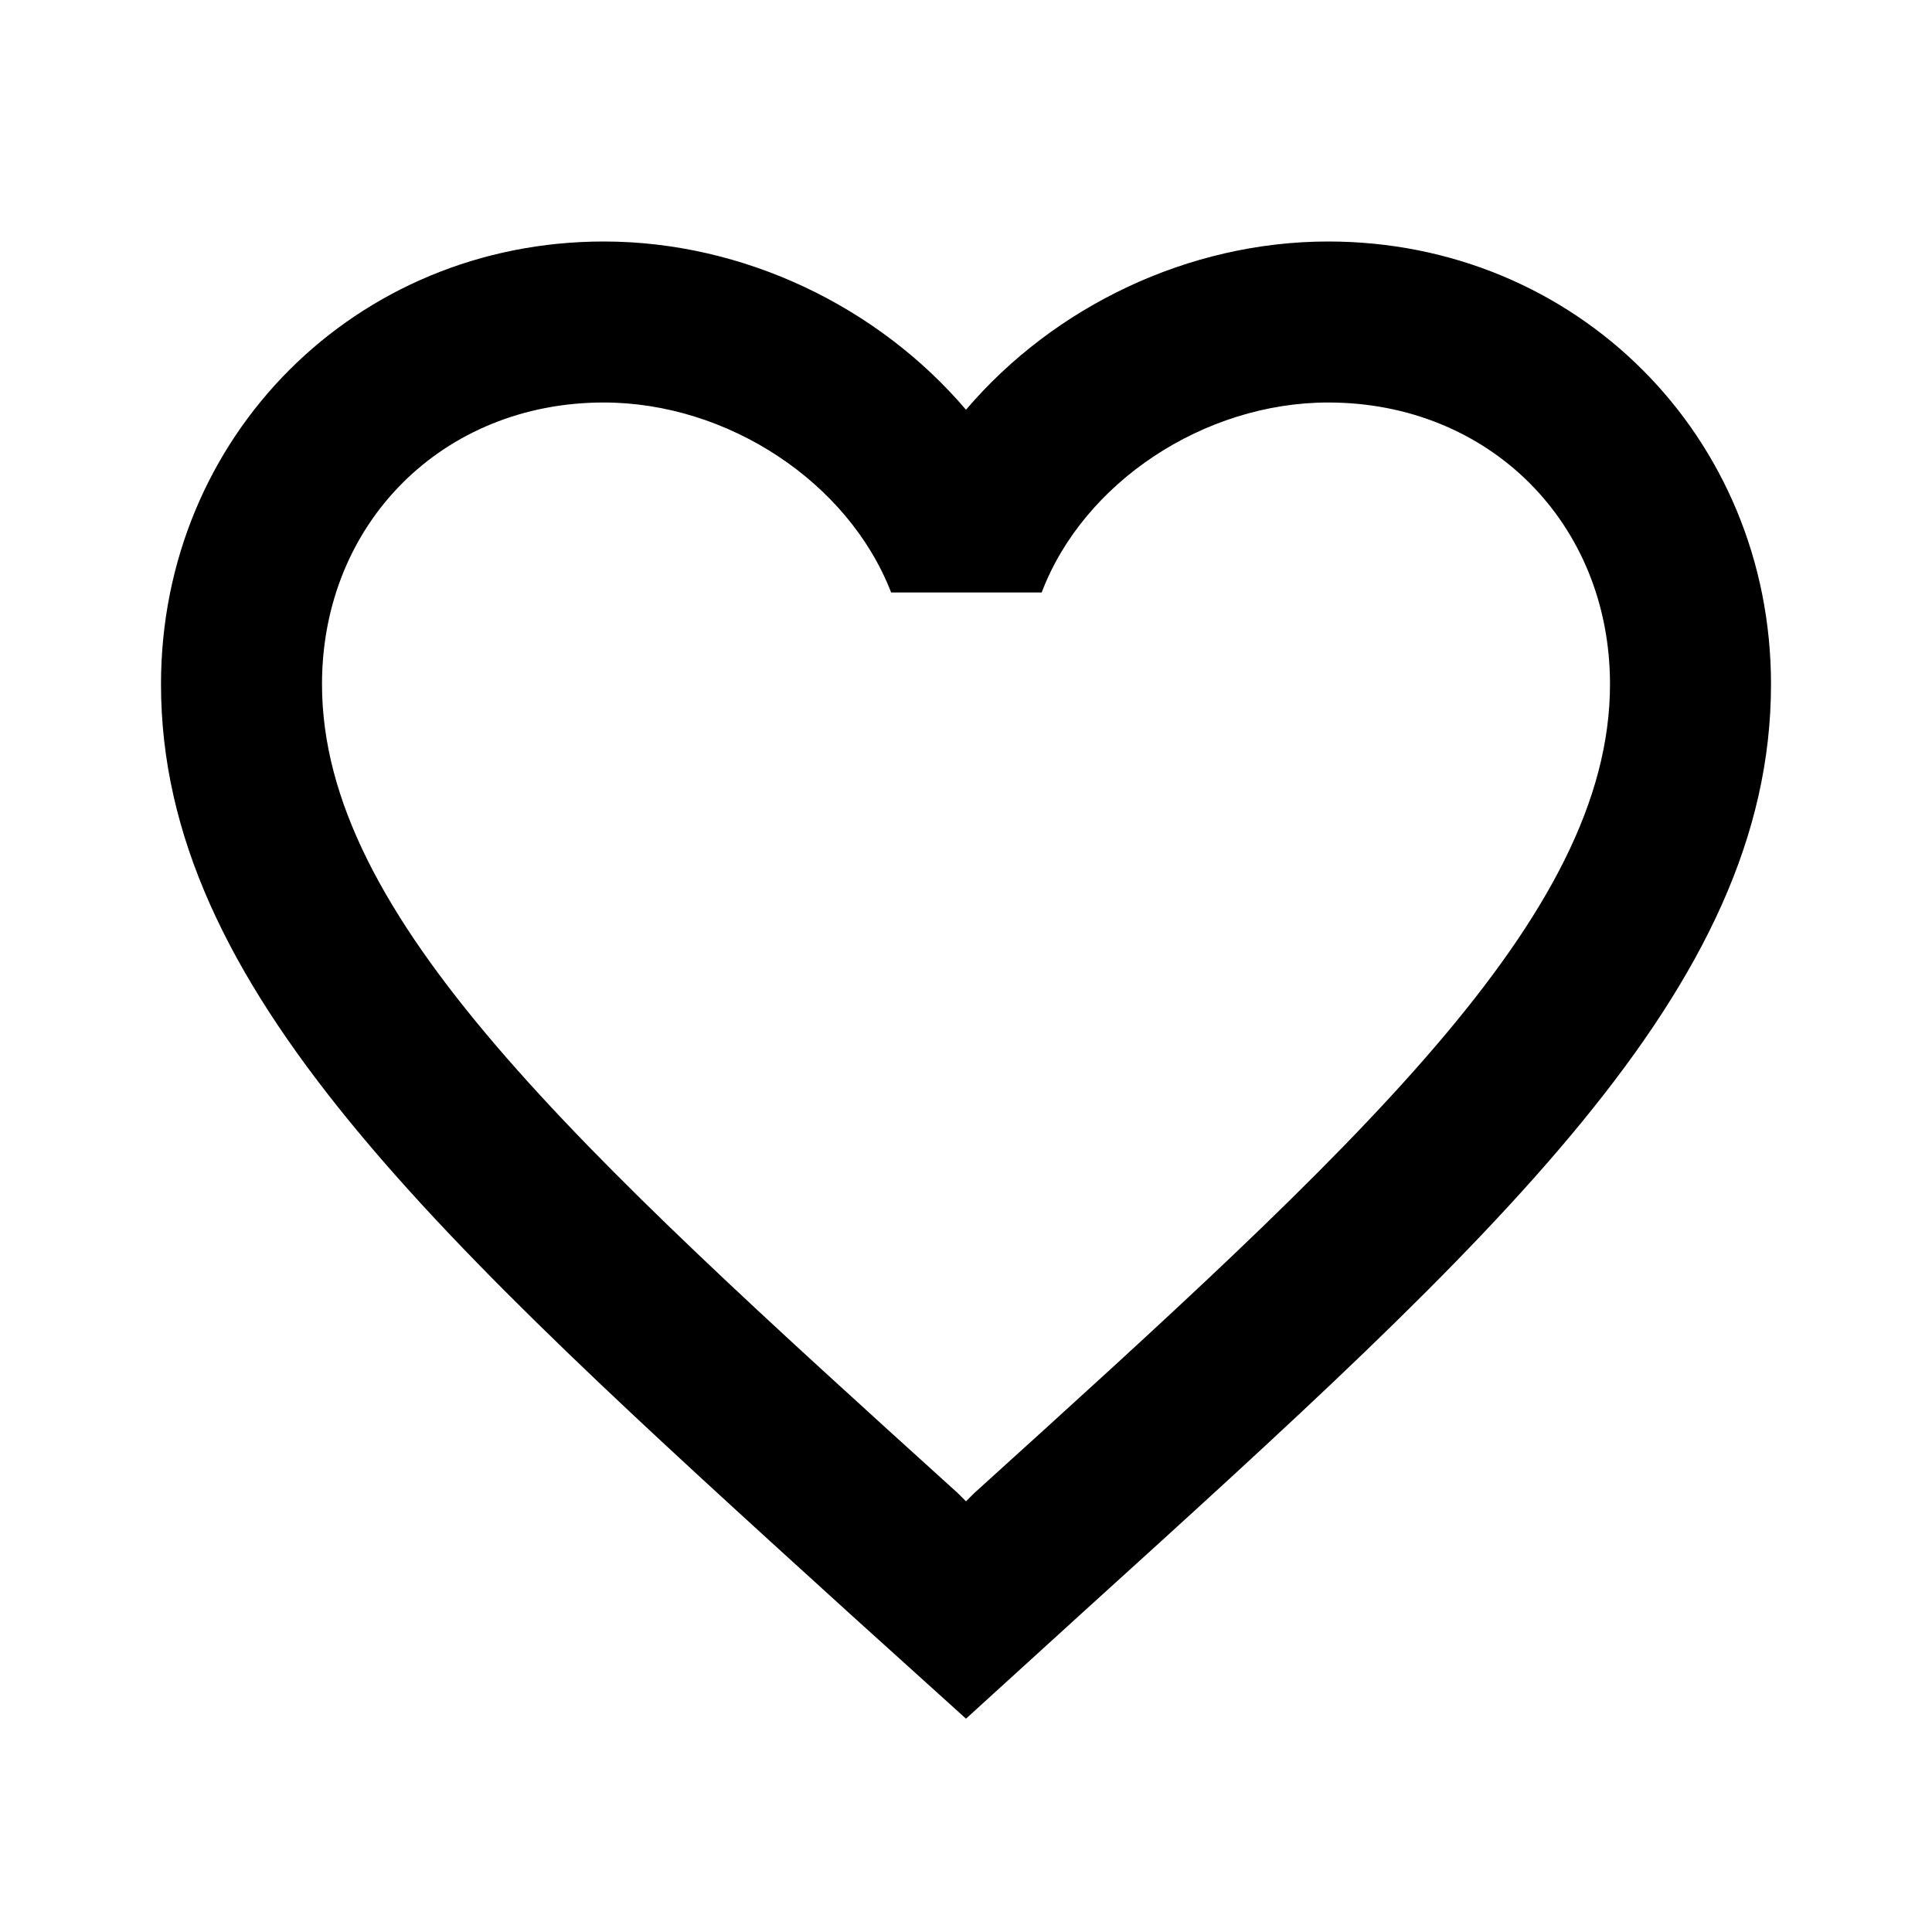
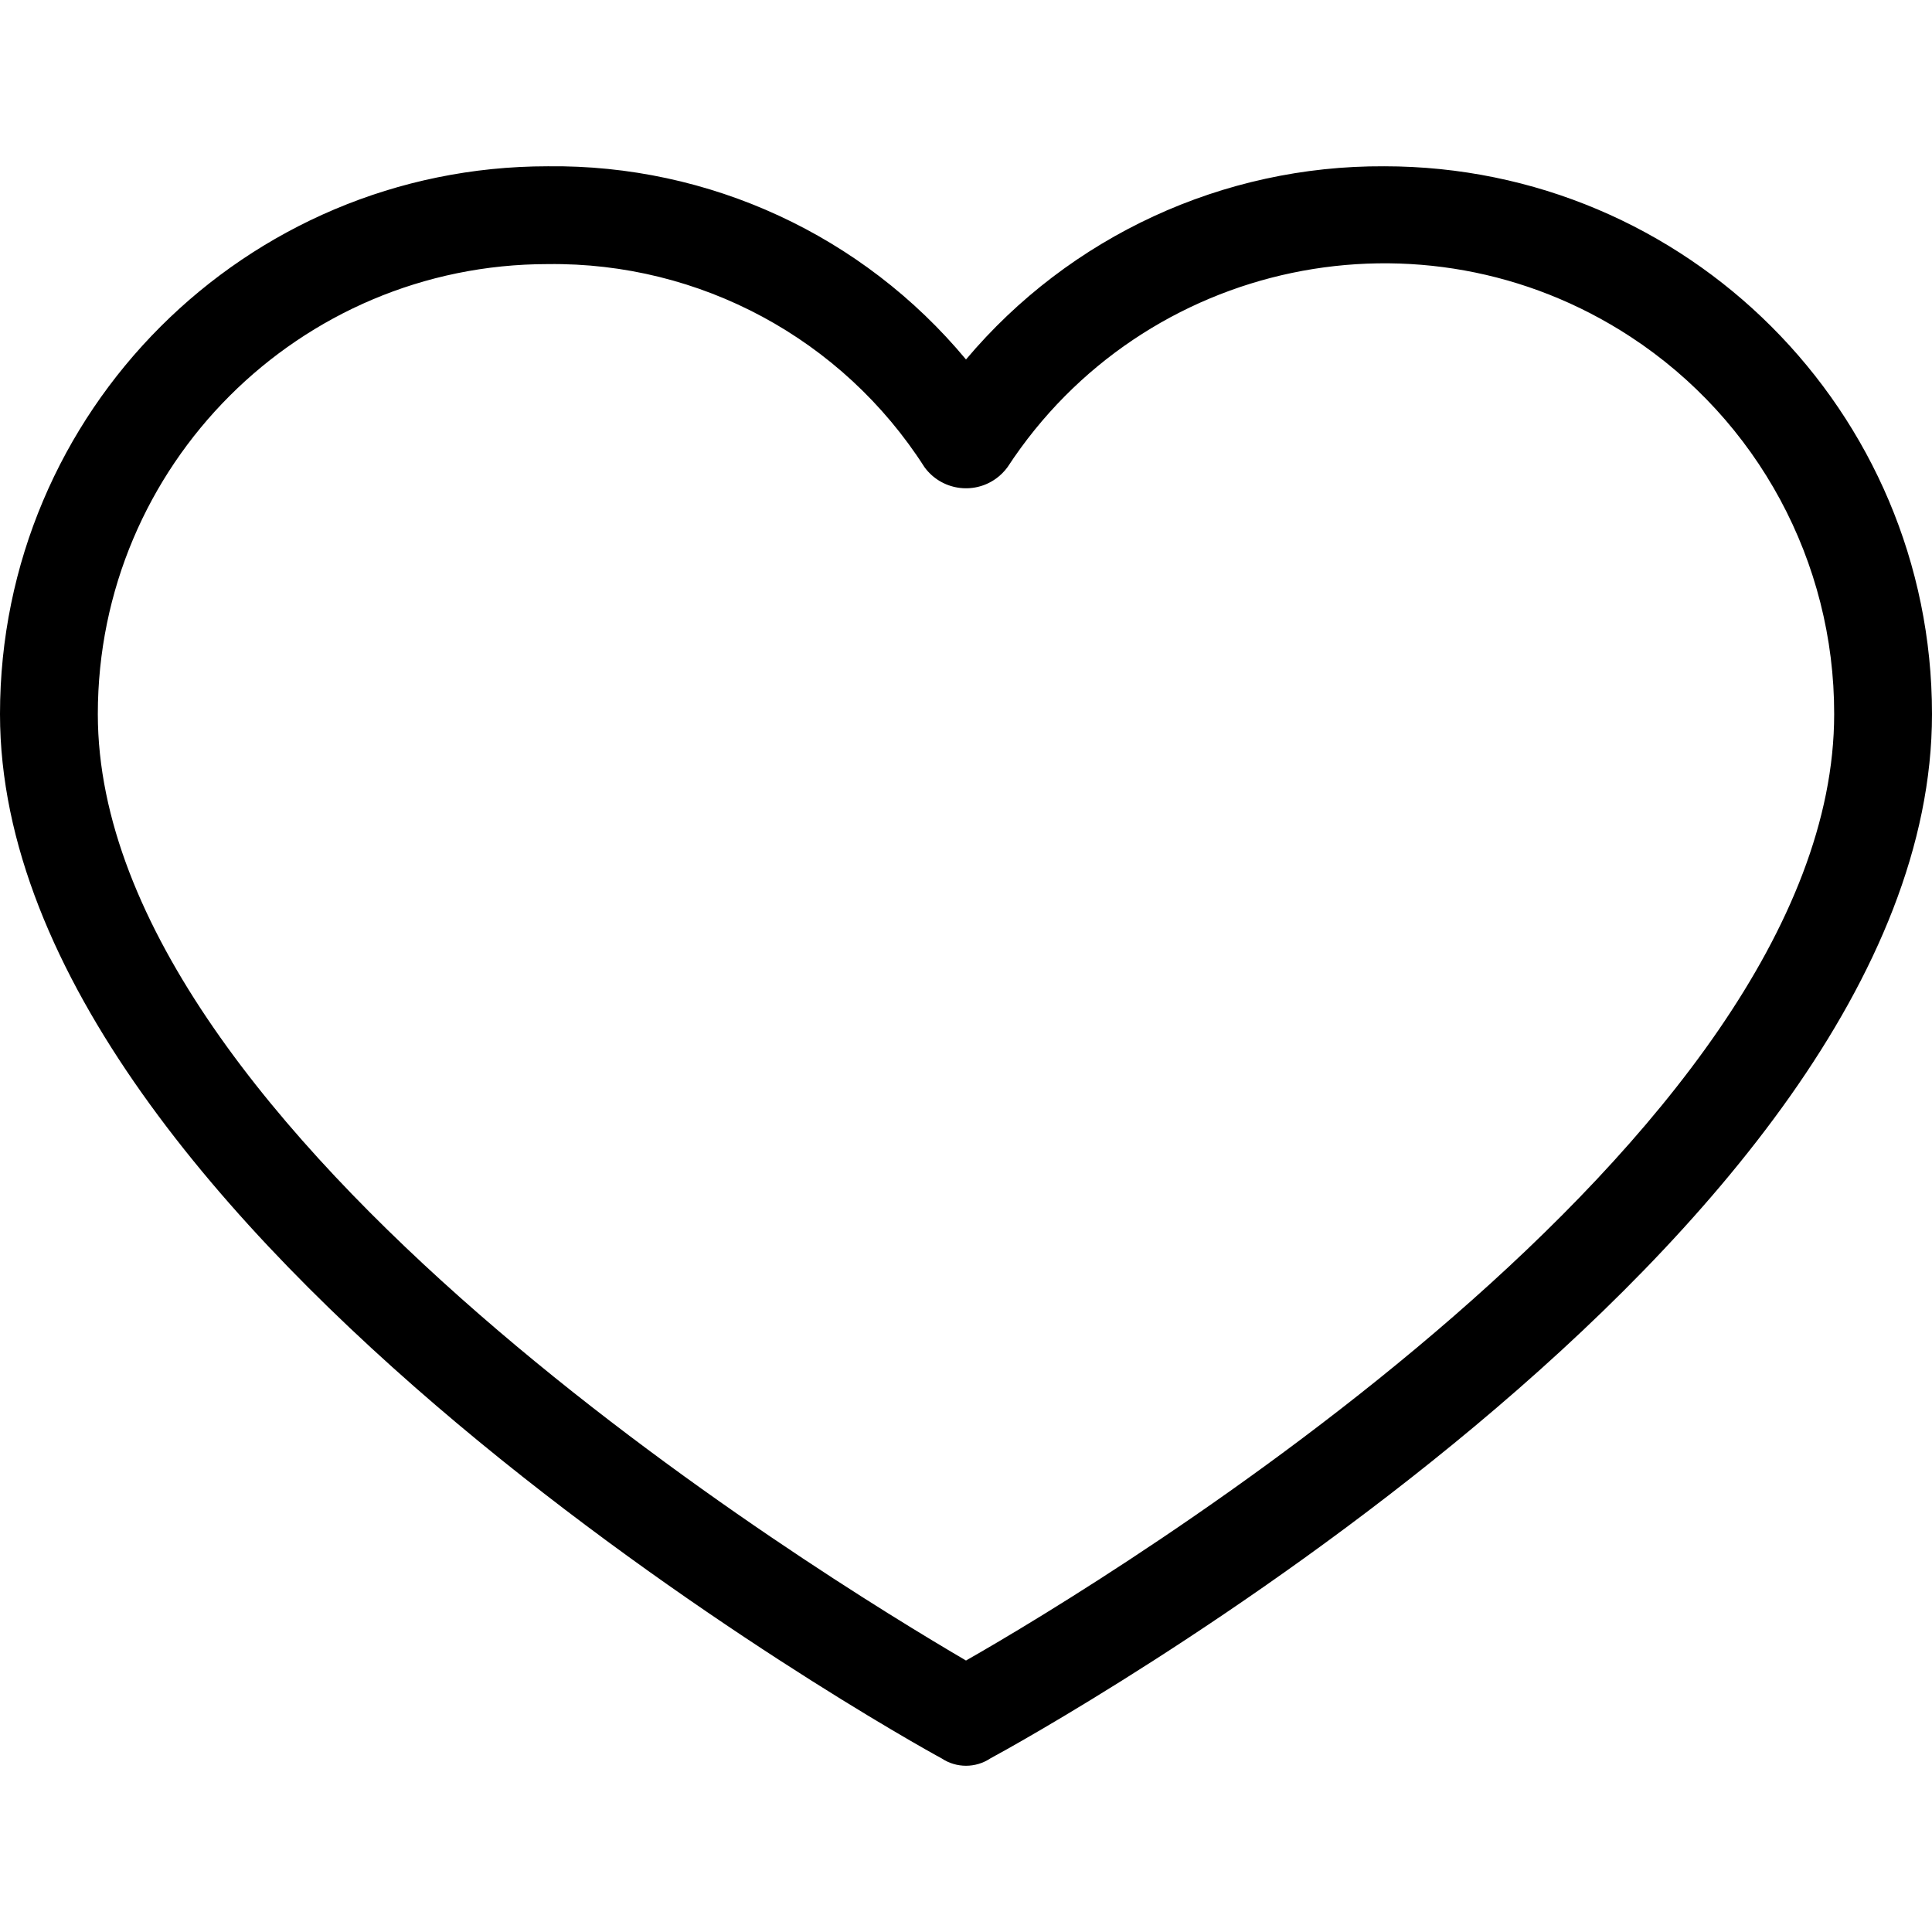
- <svg xmlns="http://www.w3.org/2000/svg" height="24px" viewBox="0 0 24 24" width="24px" fill="#000000">
-   <path d="M0 0h24v24H0V0z" fill="none" />
-   <path d="M16.5 3c-1.74 0-3.41.81-4.5 2.09C10.91 3.81 9.24 3 7.5 3 4.42 3 2 5.42 2 8.5c0 3.78 3.4 6.86 8.55 11.54L12 21.35l1.45-1.32C18.6 15.36 22 12.28 22 8.5 22 5.42 19.58 3 16.5 3zm-4.4 15.55l-.1.1-.1-.1C7.14 14.24 4 11.39 4 8.5 4 6.5 5.5 5 7.5 5c1.54 0 3.04.99 3.57 2.36h1.87C13.46 5.99 14.96 5 16.5 5c2 0 3.5 1.5 3.5 3.5 0 2.89-3.14 5.74-7.9 10.05z" />
+ <svg xmlns="http://www.w3.org/2000/svg" id="Capa_1" x="0px" y="0px" viewBox="0 0 412.735 412.735" width="20px" xml:space="preserve">
+   <g>
+     <g>
+       <path d="M295.706,35.522C295.706,35.522,295.706,35.522,295.706,35.522c-34.43-0.184-67.161,14.937-89.339,41.273 c-22.039-26.516-54.861-41.68-89.339-41.273C52.395,35.522,0,87.917,0,152.55C0,263.31,193.306,371.456,201.143,375.636 c3.162,2.113,7.286,2.113,10.449,0c7.837-4.18,201.143-110.759,201.143-223.086C412.735,87.917,360.339,35.522,295.706,35.522z  M206.367,354.738C176.065,336.975,20.898,242.412,20.898,152.55c0-53.091,43.039-96.131,96.131-96.131 c32.512-0.427,62.938,15.972,80.457,43.363c3.557,4.905,10.418,5.998,15.323,2.44c0.937-0.68,1.761-1.503,2.44-2.44 c29.055-44.435,88.631-56.903,133.066-27.848c27.202,17.787,43.575,48.114,43.521,80.615 C391.837,243.456,236.669,337.497,206.367,354.738z" />
+     </g>
+   </g>
+   <g />
+   <g />
+   <g />
+   <g />
+   <g />
+   <g />
+   <g />
+   <g />
+   <g />
+   <g />
+   <g />
+   <g />
+   <g />
+   <g />
+   <g />
</svg>
